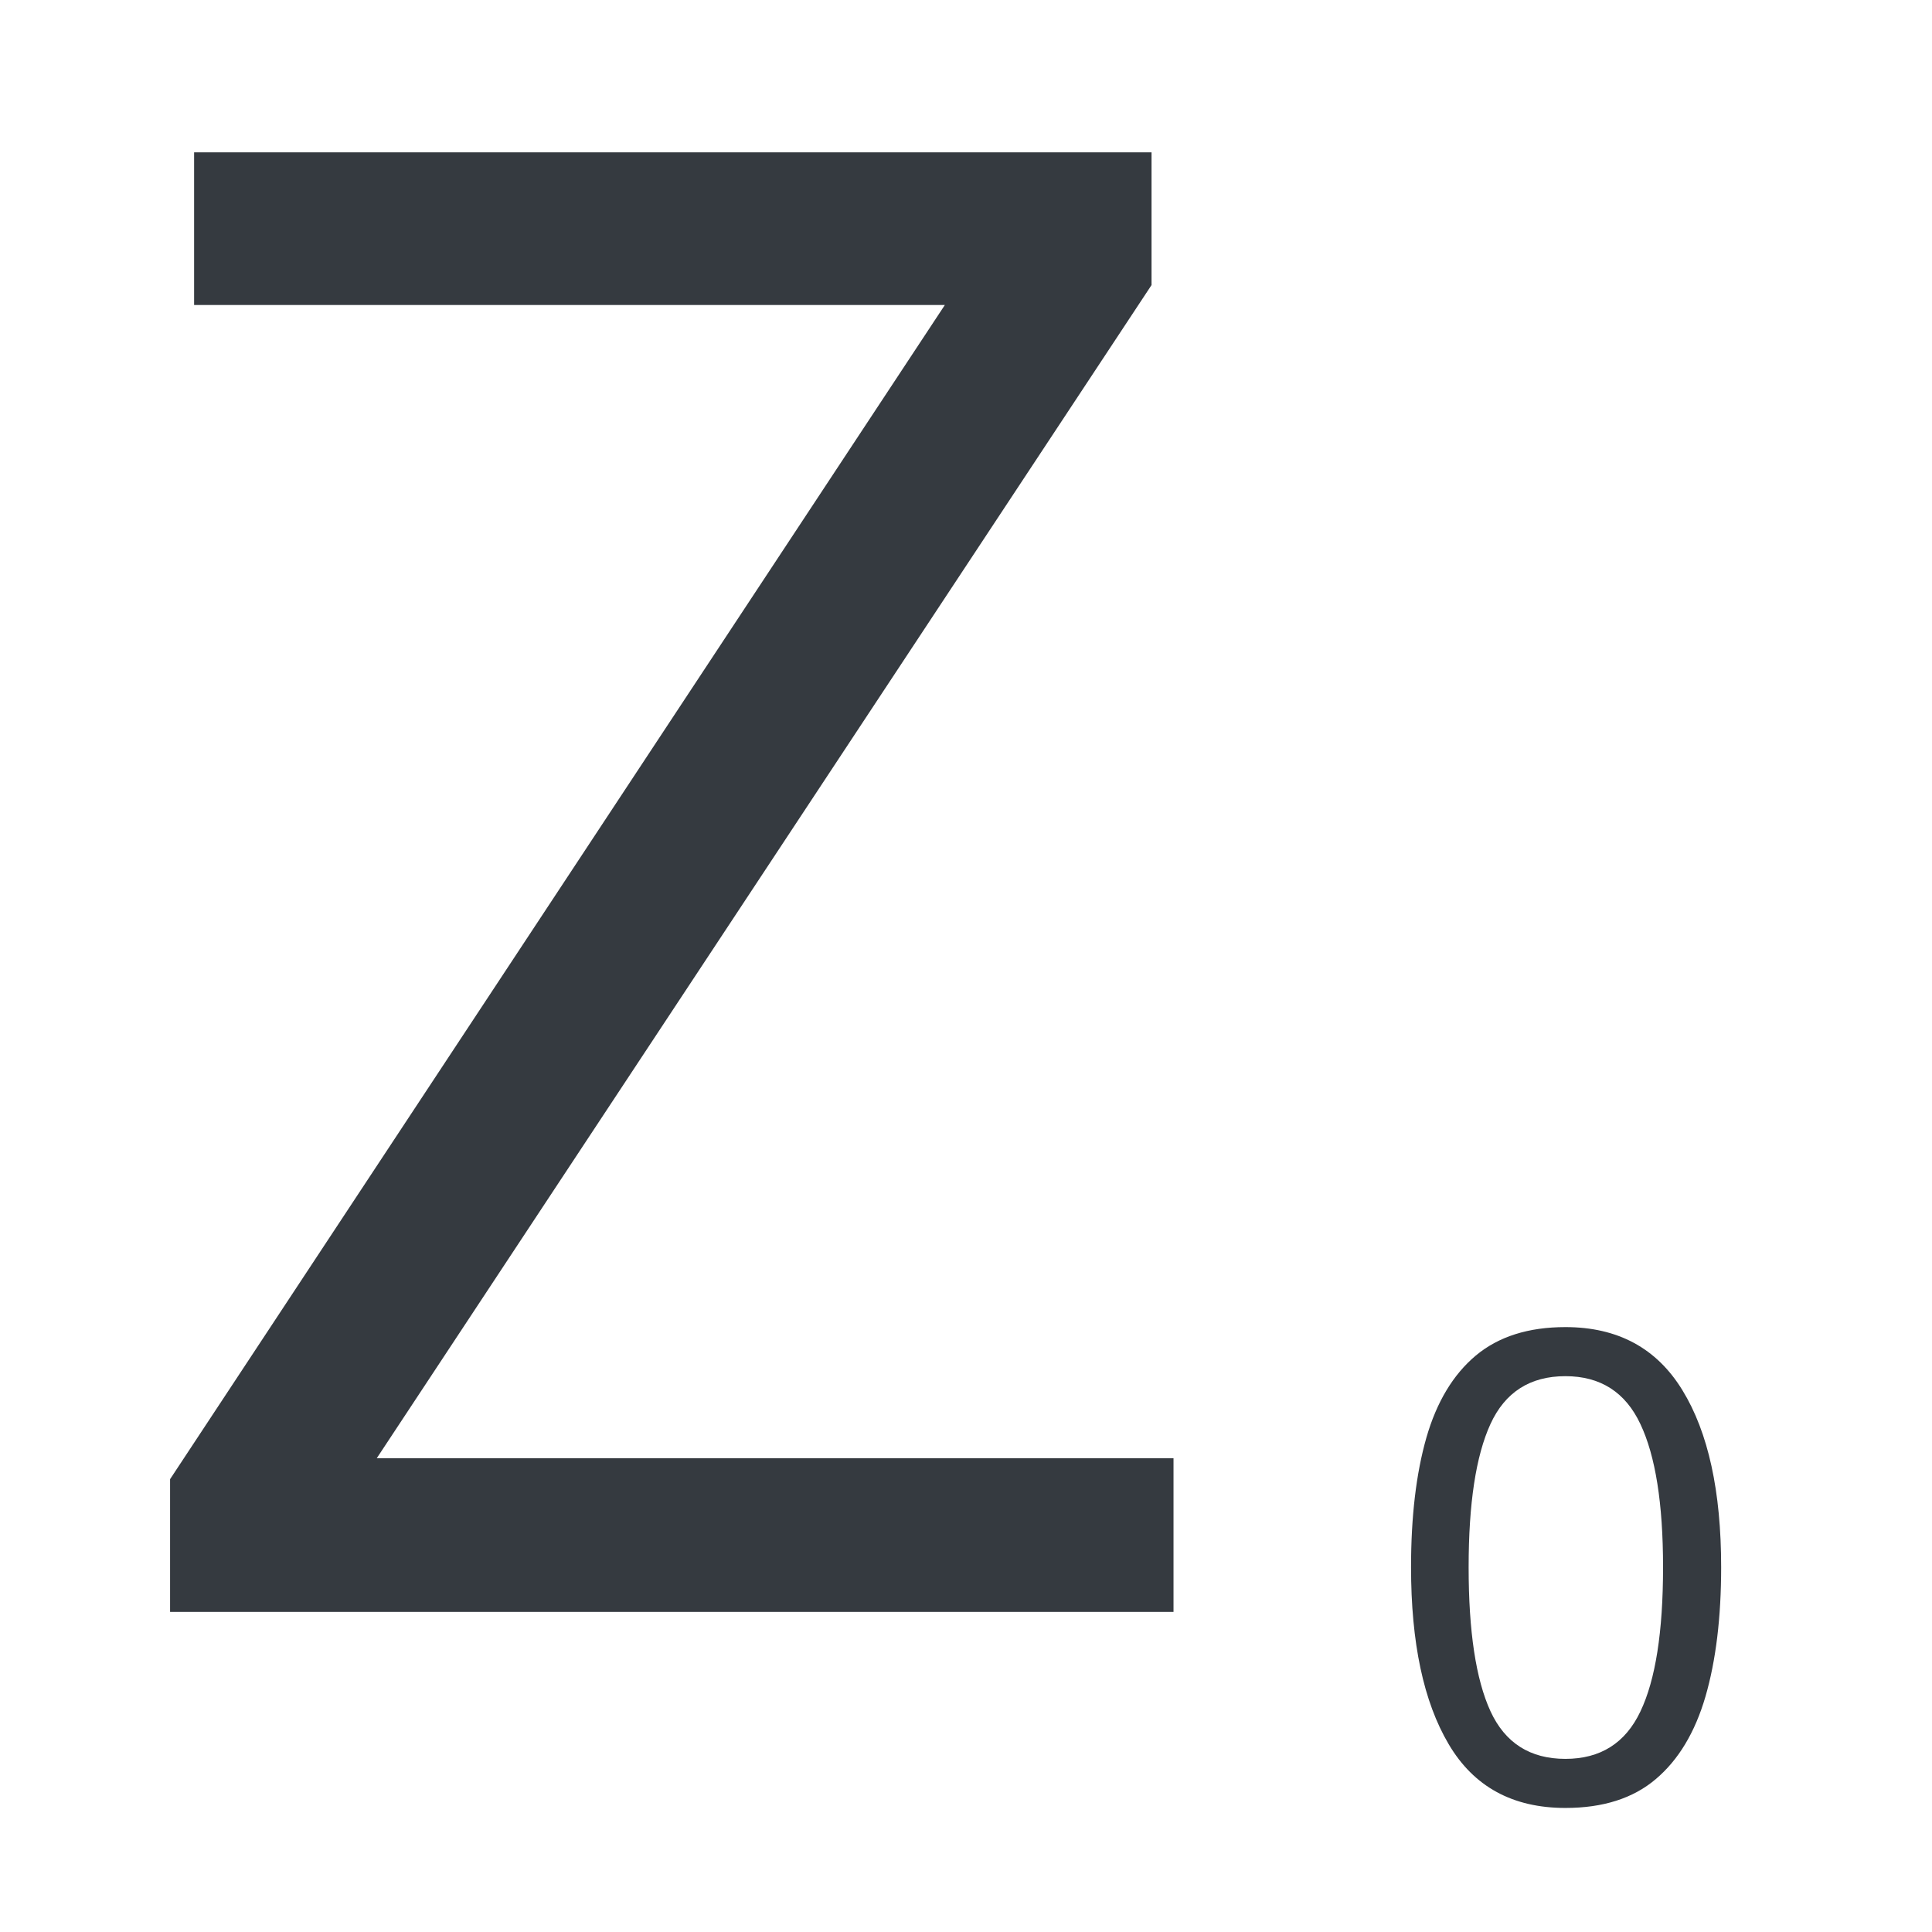
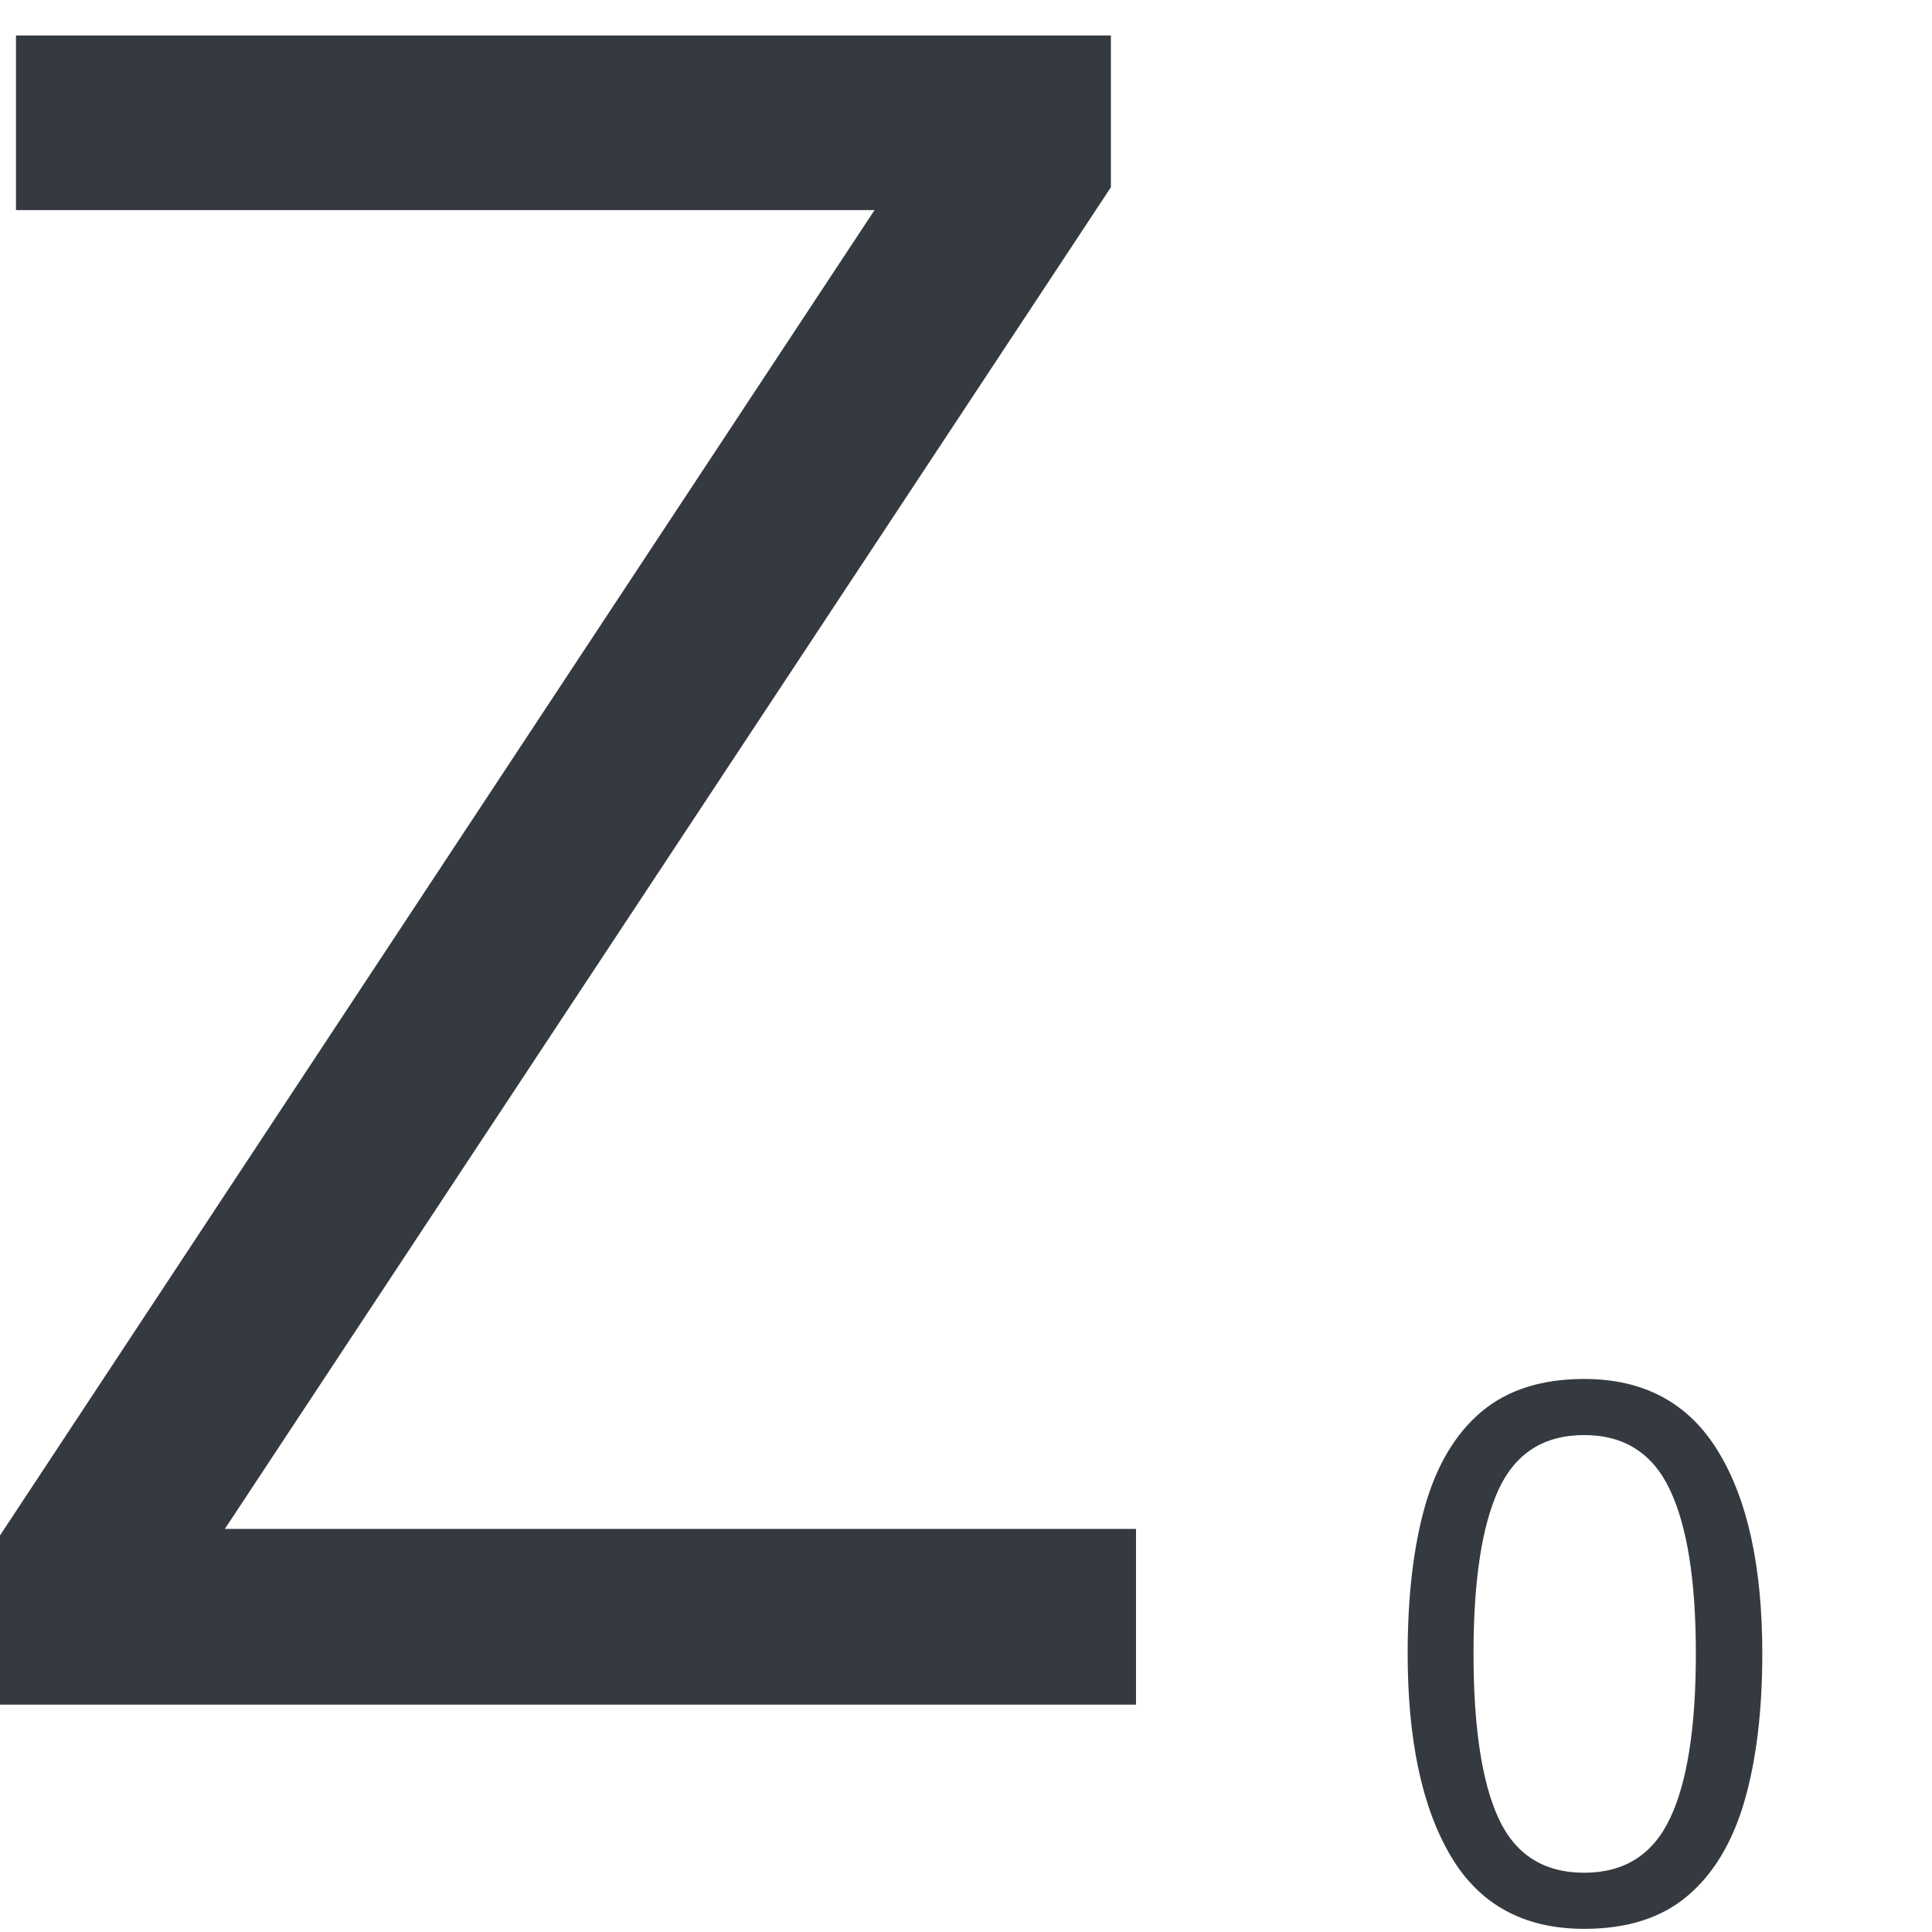
- <svg xmlns="http://www.w3.org/2000/svg" version="1.1" id="svg2" viewBox="0 0 177.165 177.165" height="50mm" width="50mm">
+ <svg xmlns="http://www.w3.org/2000/svg" version="1.1" id="svg2" viewBox="0 0 16 16" height="16" width="16">
  <defs id="defs4" />
-   <g style="display:none" id="layer2">
+   <g style="display:none" id="layer2" transform="translate(0,-161.1653)">
    <rect y="-6.9250491e-05" x="0" height="177.165" width="177.165" id="rect4140" style="opacity:0.573;fill:#353a40;fill-opacity:1;stroke:#353a40;stroke-width:1;stroke-miterlimit:4;stroke-dasharray:none;stroke-opacity:1" />
  </g>
-   <g style="display:inline" transform="translate(0,-875.1969)" id="layer1">
+   <g style="display:inline" transform="matrix(0.1032796,0,0,0.1032796,-1.706043,-91.53871)" id="layer1">
    <g transform="translate(-16.39993,-9.115504)" id="g4152">
-       <text xml:space="preserve" style="font-style:normal;font-variant:normal;font-weight:normal;font-stretch:normal;font-size:40px;line-height:125%;font-family:opensans;-inkscape-font-specification:opensans;letter-spacing:0px;word-spacing:0px;fill:#353a40;fill-opacity:1;stroke:none;stroke-width:1px;stroke-linecap:butt;stroke-linejoin:miter;stroke-opacity:1" x="24.496" y="1032.123" id="text4136">
-         <tspan id="tspan4138" x="24.496" y="1032.123" style="font-size:187.5px">Z</tspan>
+       <text xml:space="preserve" style="font-style:normal;font-variant:normal;font-weight:normal;font-stretch:normal;font-size:40px;line-height:125%;font-family:opensans;-inkscape-font-specification:opensans;letter-spacing:0px;word-spacing:0px;fill:#353a40;fill-opacity:1;stroke:none;stroke-width:1px;stroke-linecap:butt;stroke-linejoin:miter;stroke-opacity:1;" x="24.496" y="1032.123" id="text4136">
+         <tspan id="tspan4138" x="24.496" y="1032.123" style="font-size:187.5px;fill:#353a40;fill-opacity:1;">Z</tspan>
      </text>
-       <text xml:space="preserve" style="font-style:normal;font-weight:normal;font-size:40px;line-height:125%;font-family:sans-serif;letter-spacing:0px;word-spacing:0px;fill:#353a40;fill-opacity:1;stroke:none;stroke-width:1px;stroke-linecap:butt;stroke-linejoin:miter;stroke-opacity:1" x="142.857" y="1049.505" id="text4148">
-         <tspan id="tspan4150" x="142.857" y="1049.505" style="font-size:60px">0</tspan>
+       <text xml:space="preserve" style="font-style:normal;font-weight:normal;font-size:40px;line-height:125%;font-family:sans-serif;letter-spacing:0px;word-spacing:0px;fill:#353a40;fill-opacity:1;stroke:none;stroke-width:1px;stroke-linecap:butt;stroke-linejoin:miter;stroke-opacity:1;" x="142.857" y="1049.505" id="text4148">
+         <tspan id="tspan4150" x="142.857" y="1049.505" style="font-size:60px;fill:#353a40;fill-opacity:1;">0</tspan>
      </text>
    </g>
  </g>
</svg>
